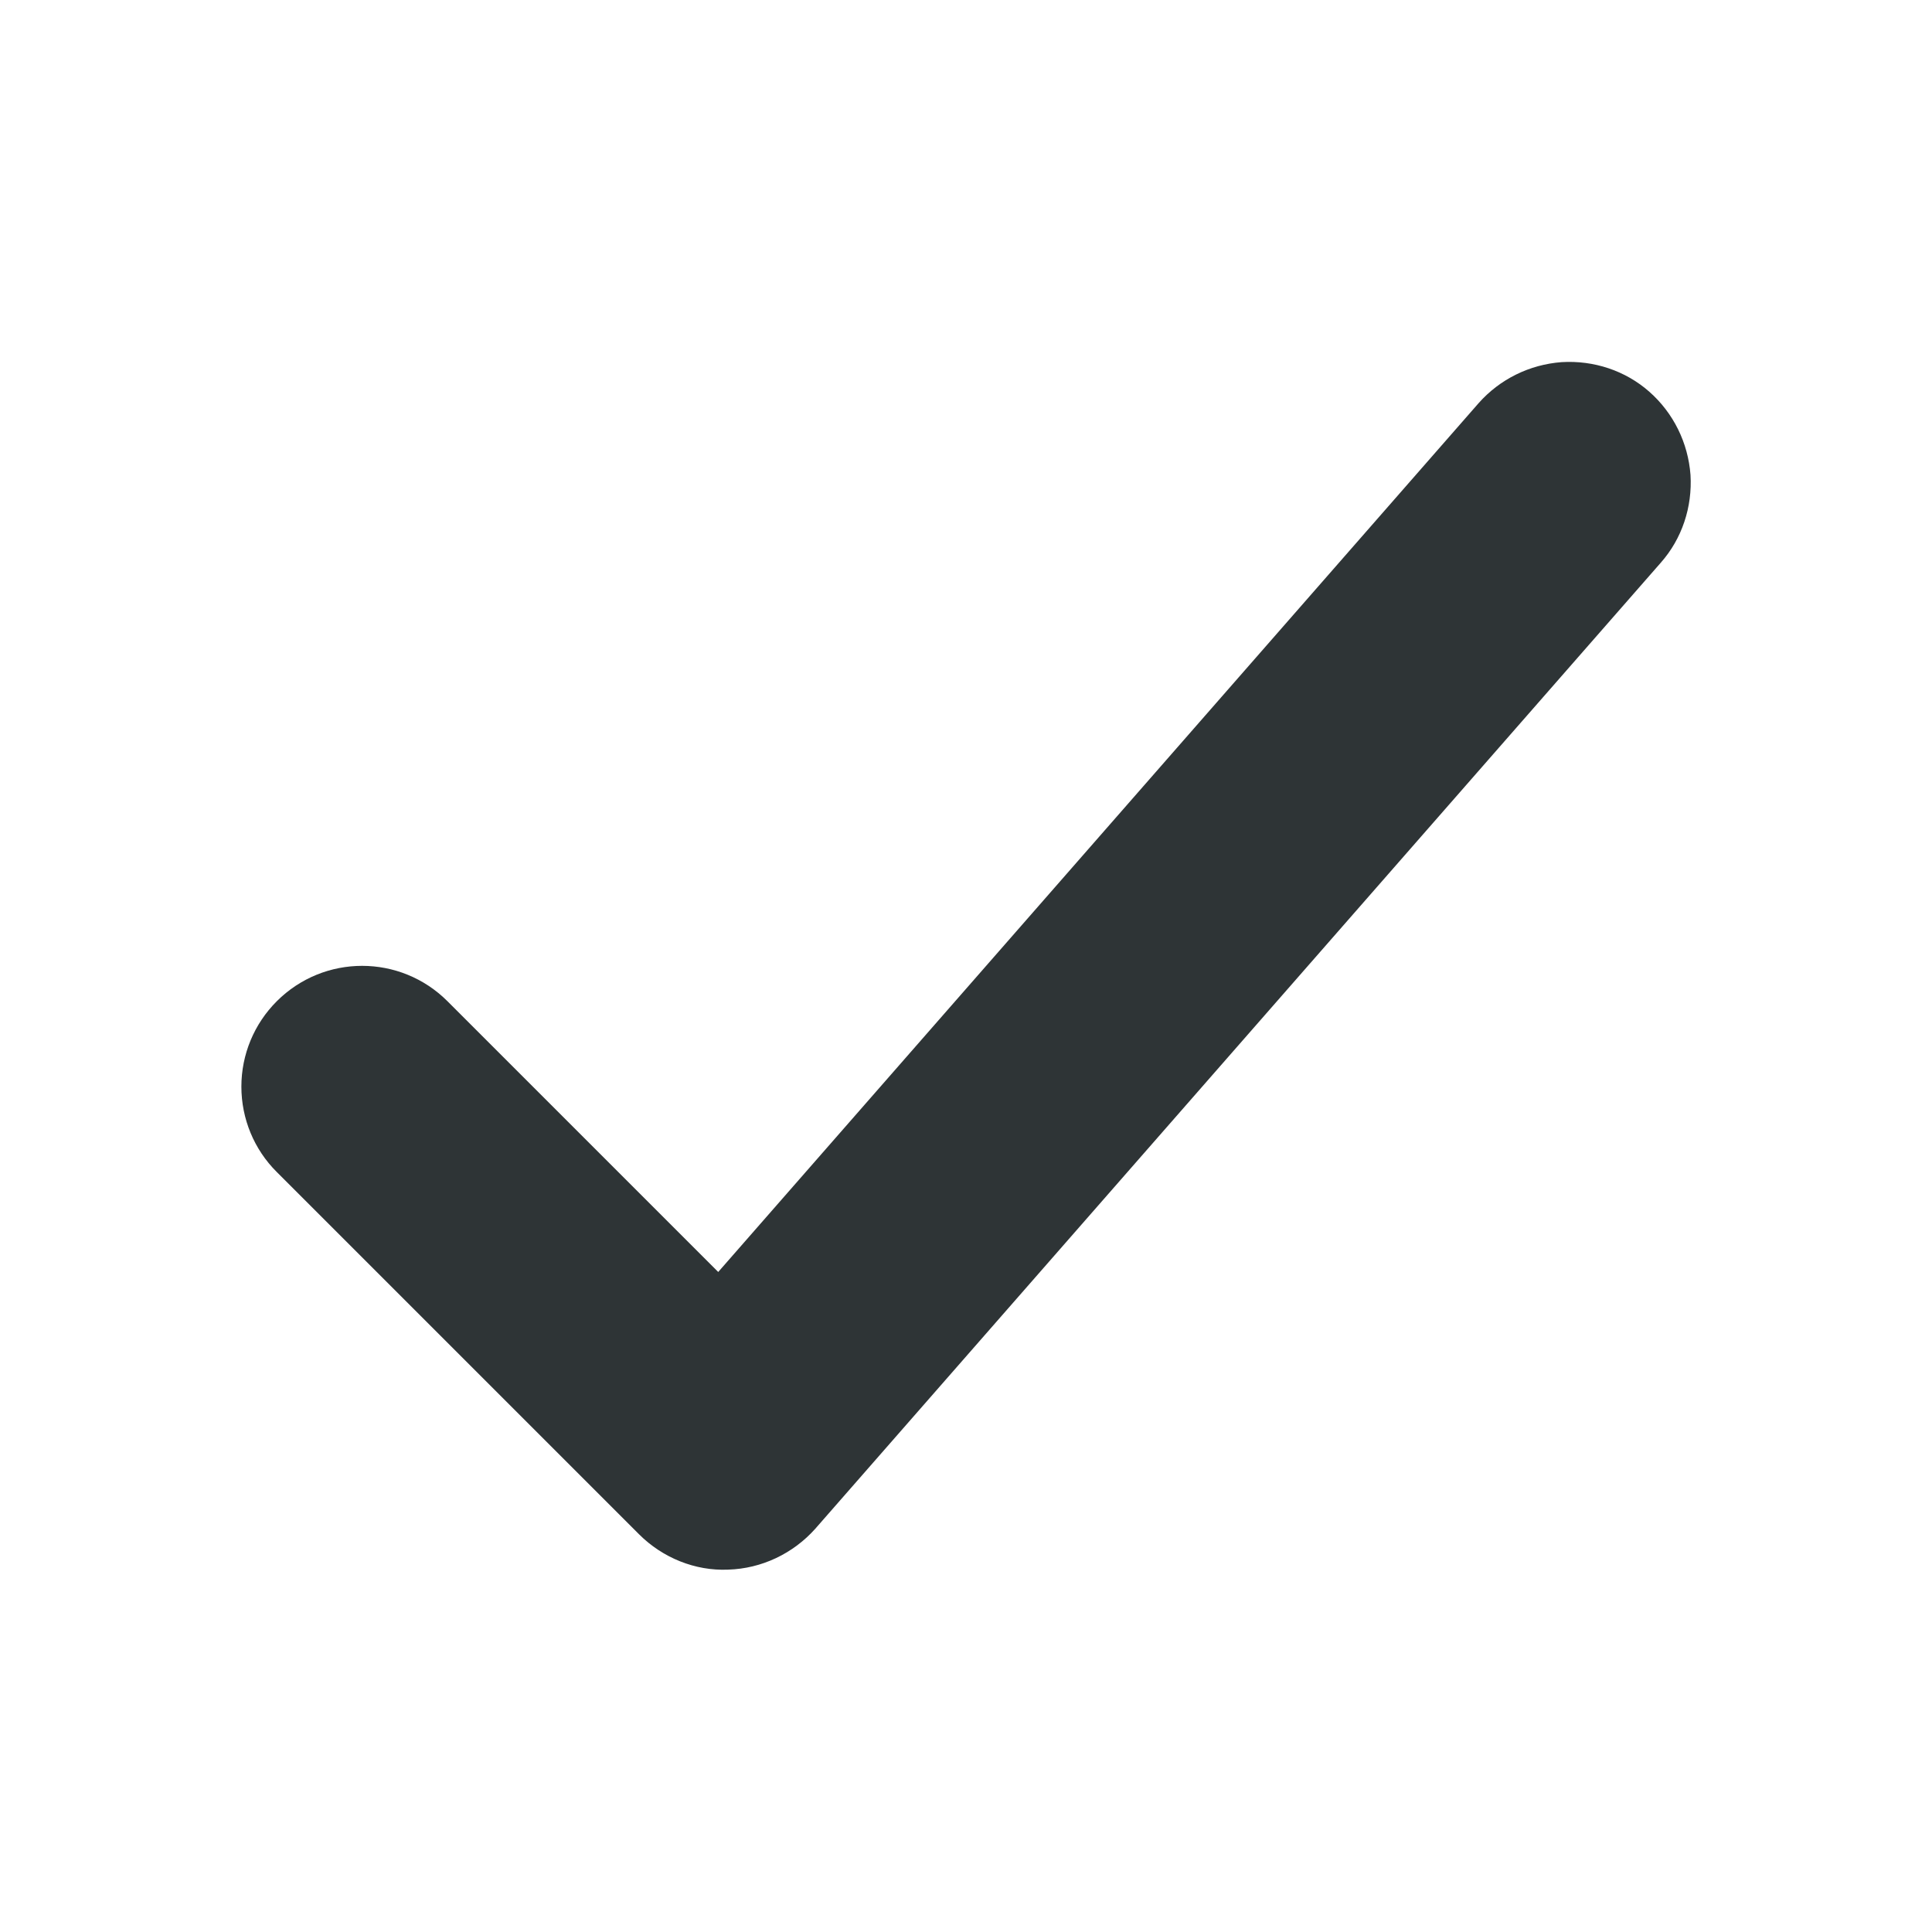
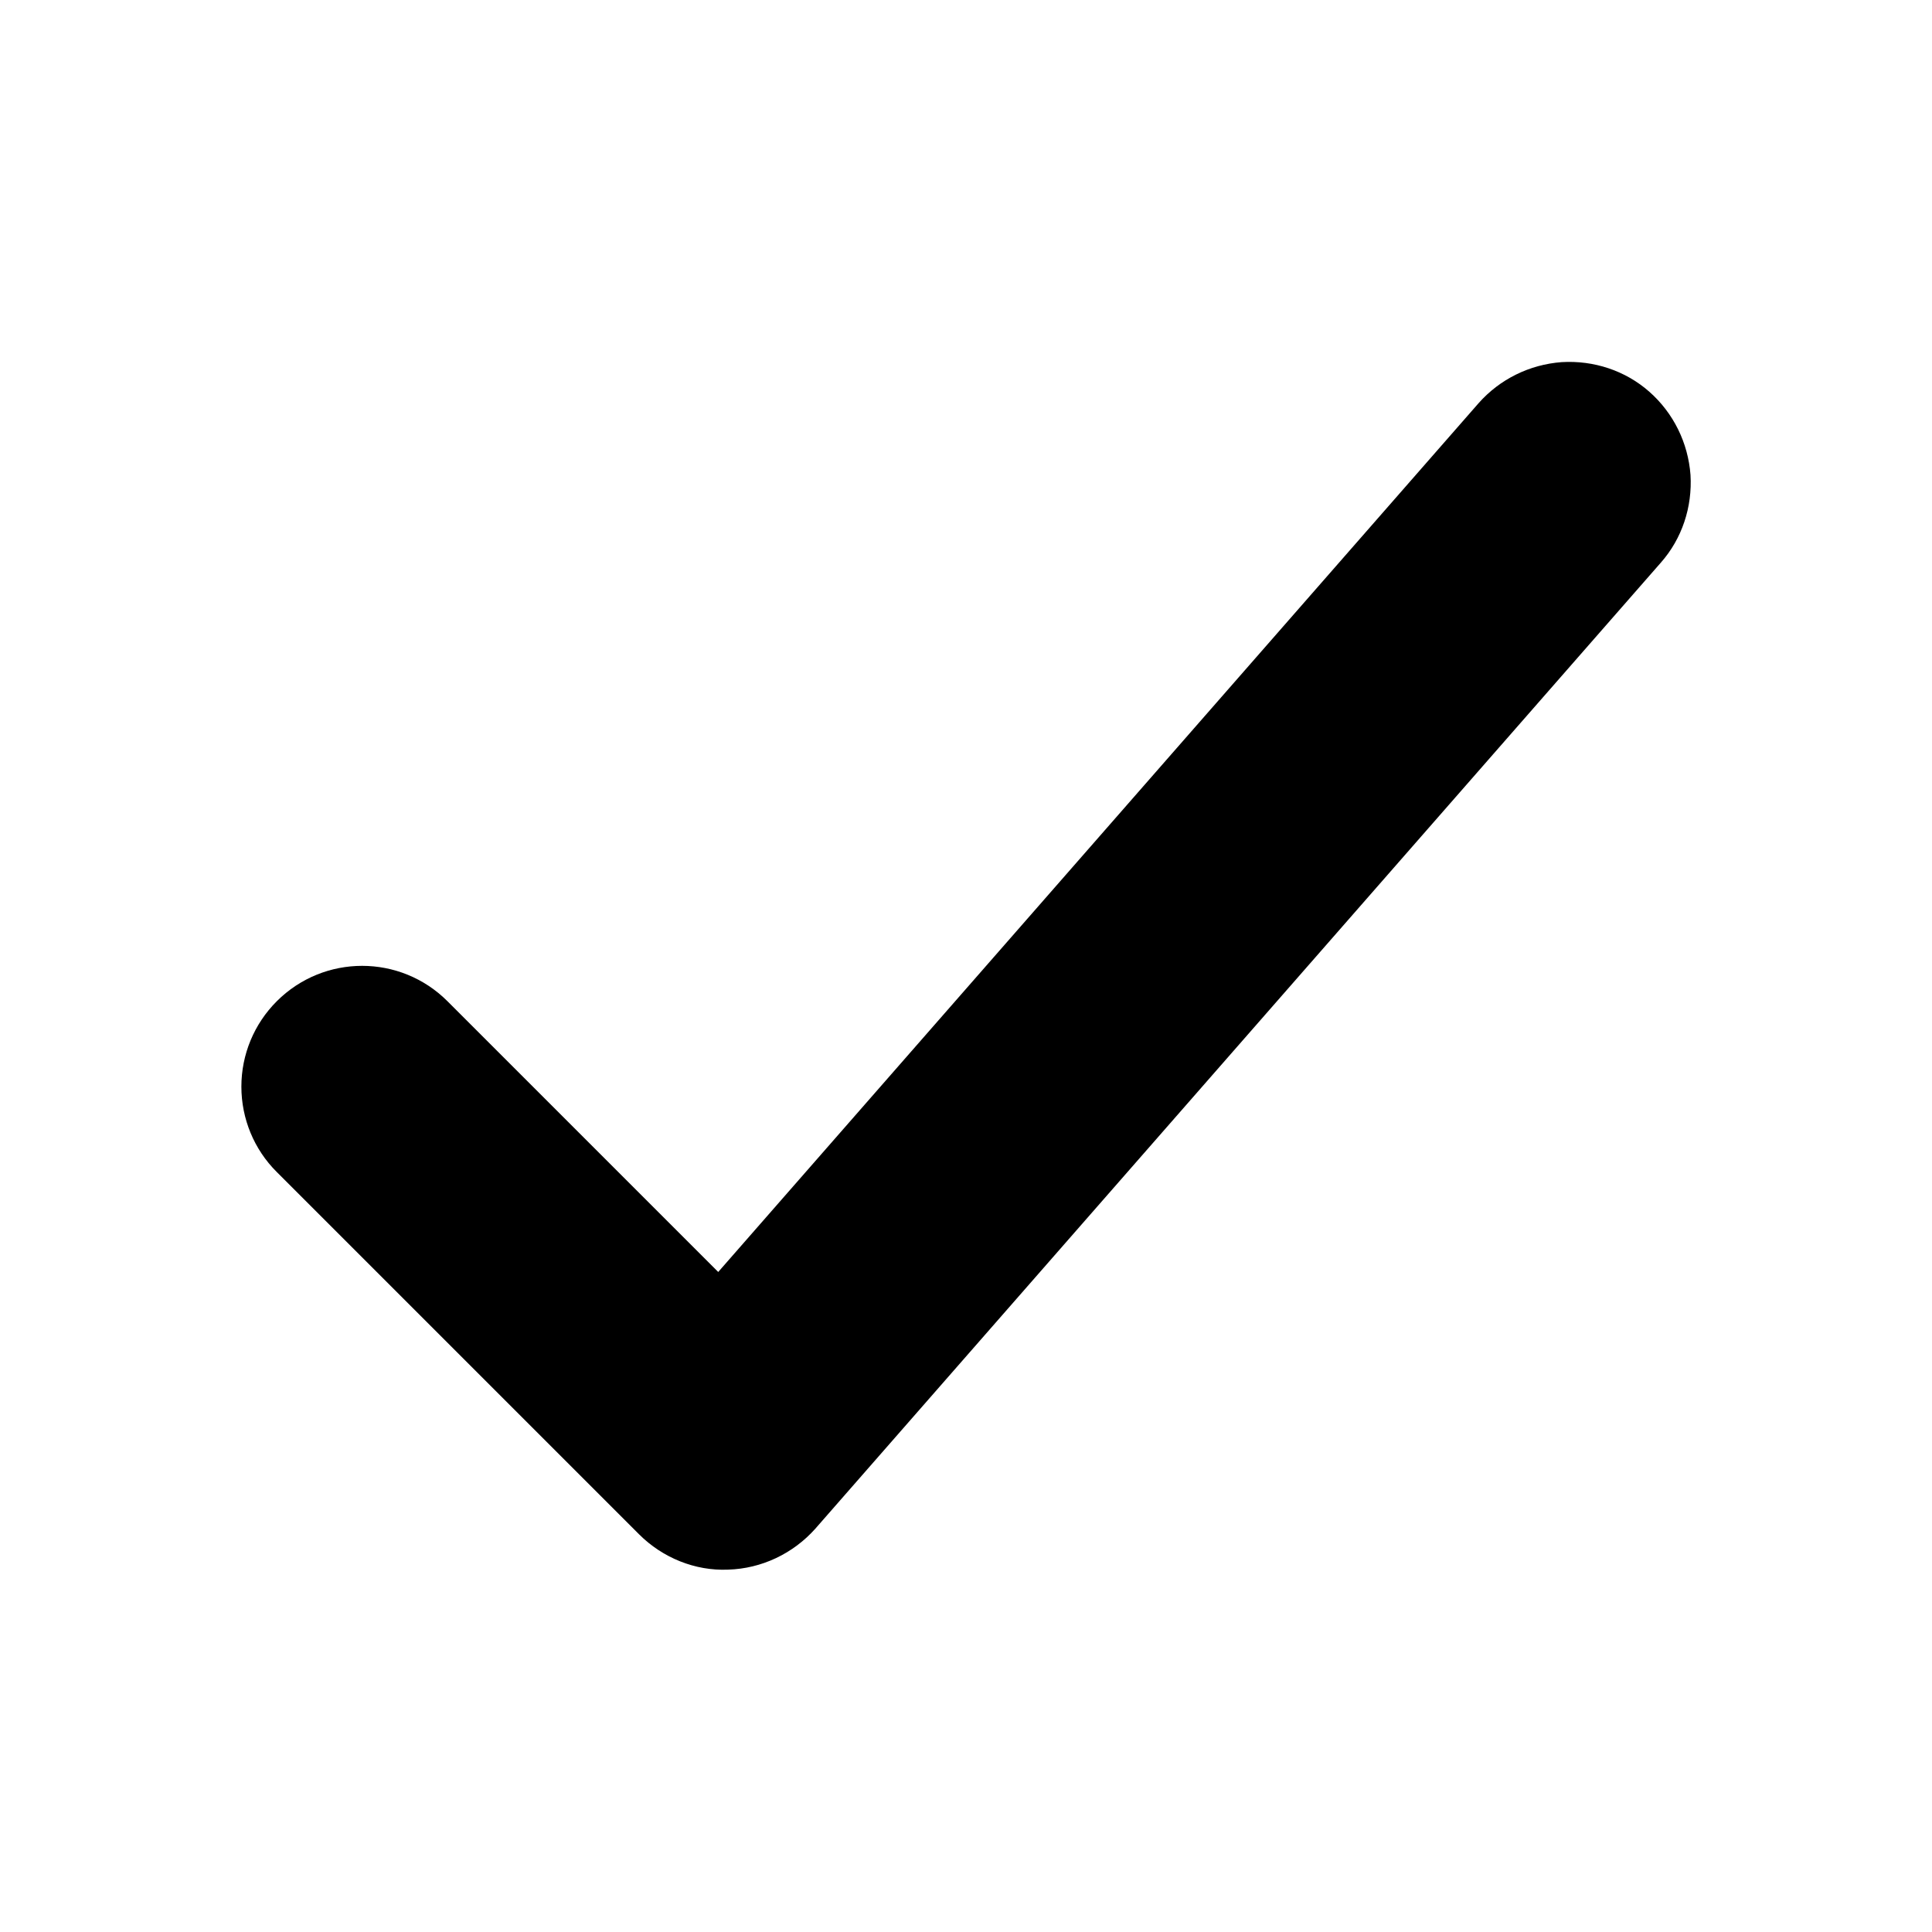
<svg xmlns="http://www.w3.org/2000/svg" height="16px" viewBox="0 0 16 16" width="16px">
-   <path d="m 13.754 4.66 c 0.176 -0.199 0.262 -0.461 0.246 -0.727 c -0.02 -0.266 -0.141 -0.512 -0.34 -0.688 c -0.199 -0.176 -0.461 -0.262 -0.727 -0.246 c -0.266 0.02 -0.512 0.141 -0.688 0.34 l -6.297 7.195 l -2.242 -2.242 c -0.391 -0.391 -1.023 -0.391 -1.414 0 c -0.188 0.188 -0.293 0.441 -0.293 0.707 s 0.105 0.52 0.293 0.707 l 3 3 c 0.195 0.195 0.465 0.305 0.738 0.293 c 0.277 -0.008 0.539 -0.133 0.723 -0.34 z m 0 0" fill="#2e3436" />
+   <path d="m 13.754 4.66 c 0.176 -0.199 0.262 -0.461 0.246 -0.727 c -0.02 -0.266 -0.141 -0.512 -0.34 -0.688 c -0.199 -0.176 -0.461 -0.262 -0.727 -0.246 c -0.266 0.02 -0.512 0.141 -0.688 0.34 l -6.297 7.195 l -2.242 -2.242 c -0.391 -0.391 -1.023 -0.391 -1.414 0 c -0.188 0.188 -0.293 0.441 -0.293 0.707 s 0.105 0.52 0.293 0.707 l 3 3 c 0.195 0.195 0.465 0.305 0.738 0.293 c 0.277 -0.008 0.539 -0.133 0.723 -0.34 z m 0 0" fill="currentColor" />
</svg>
